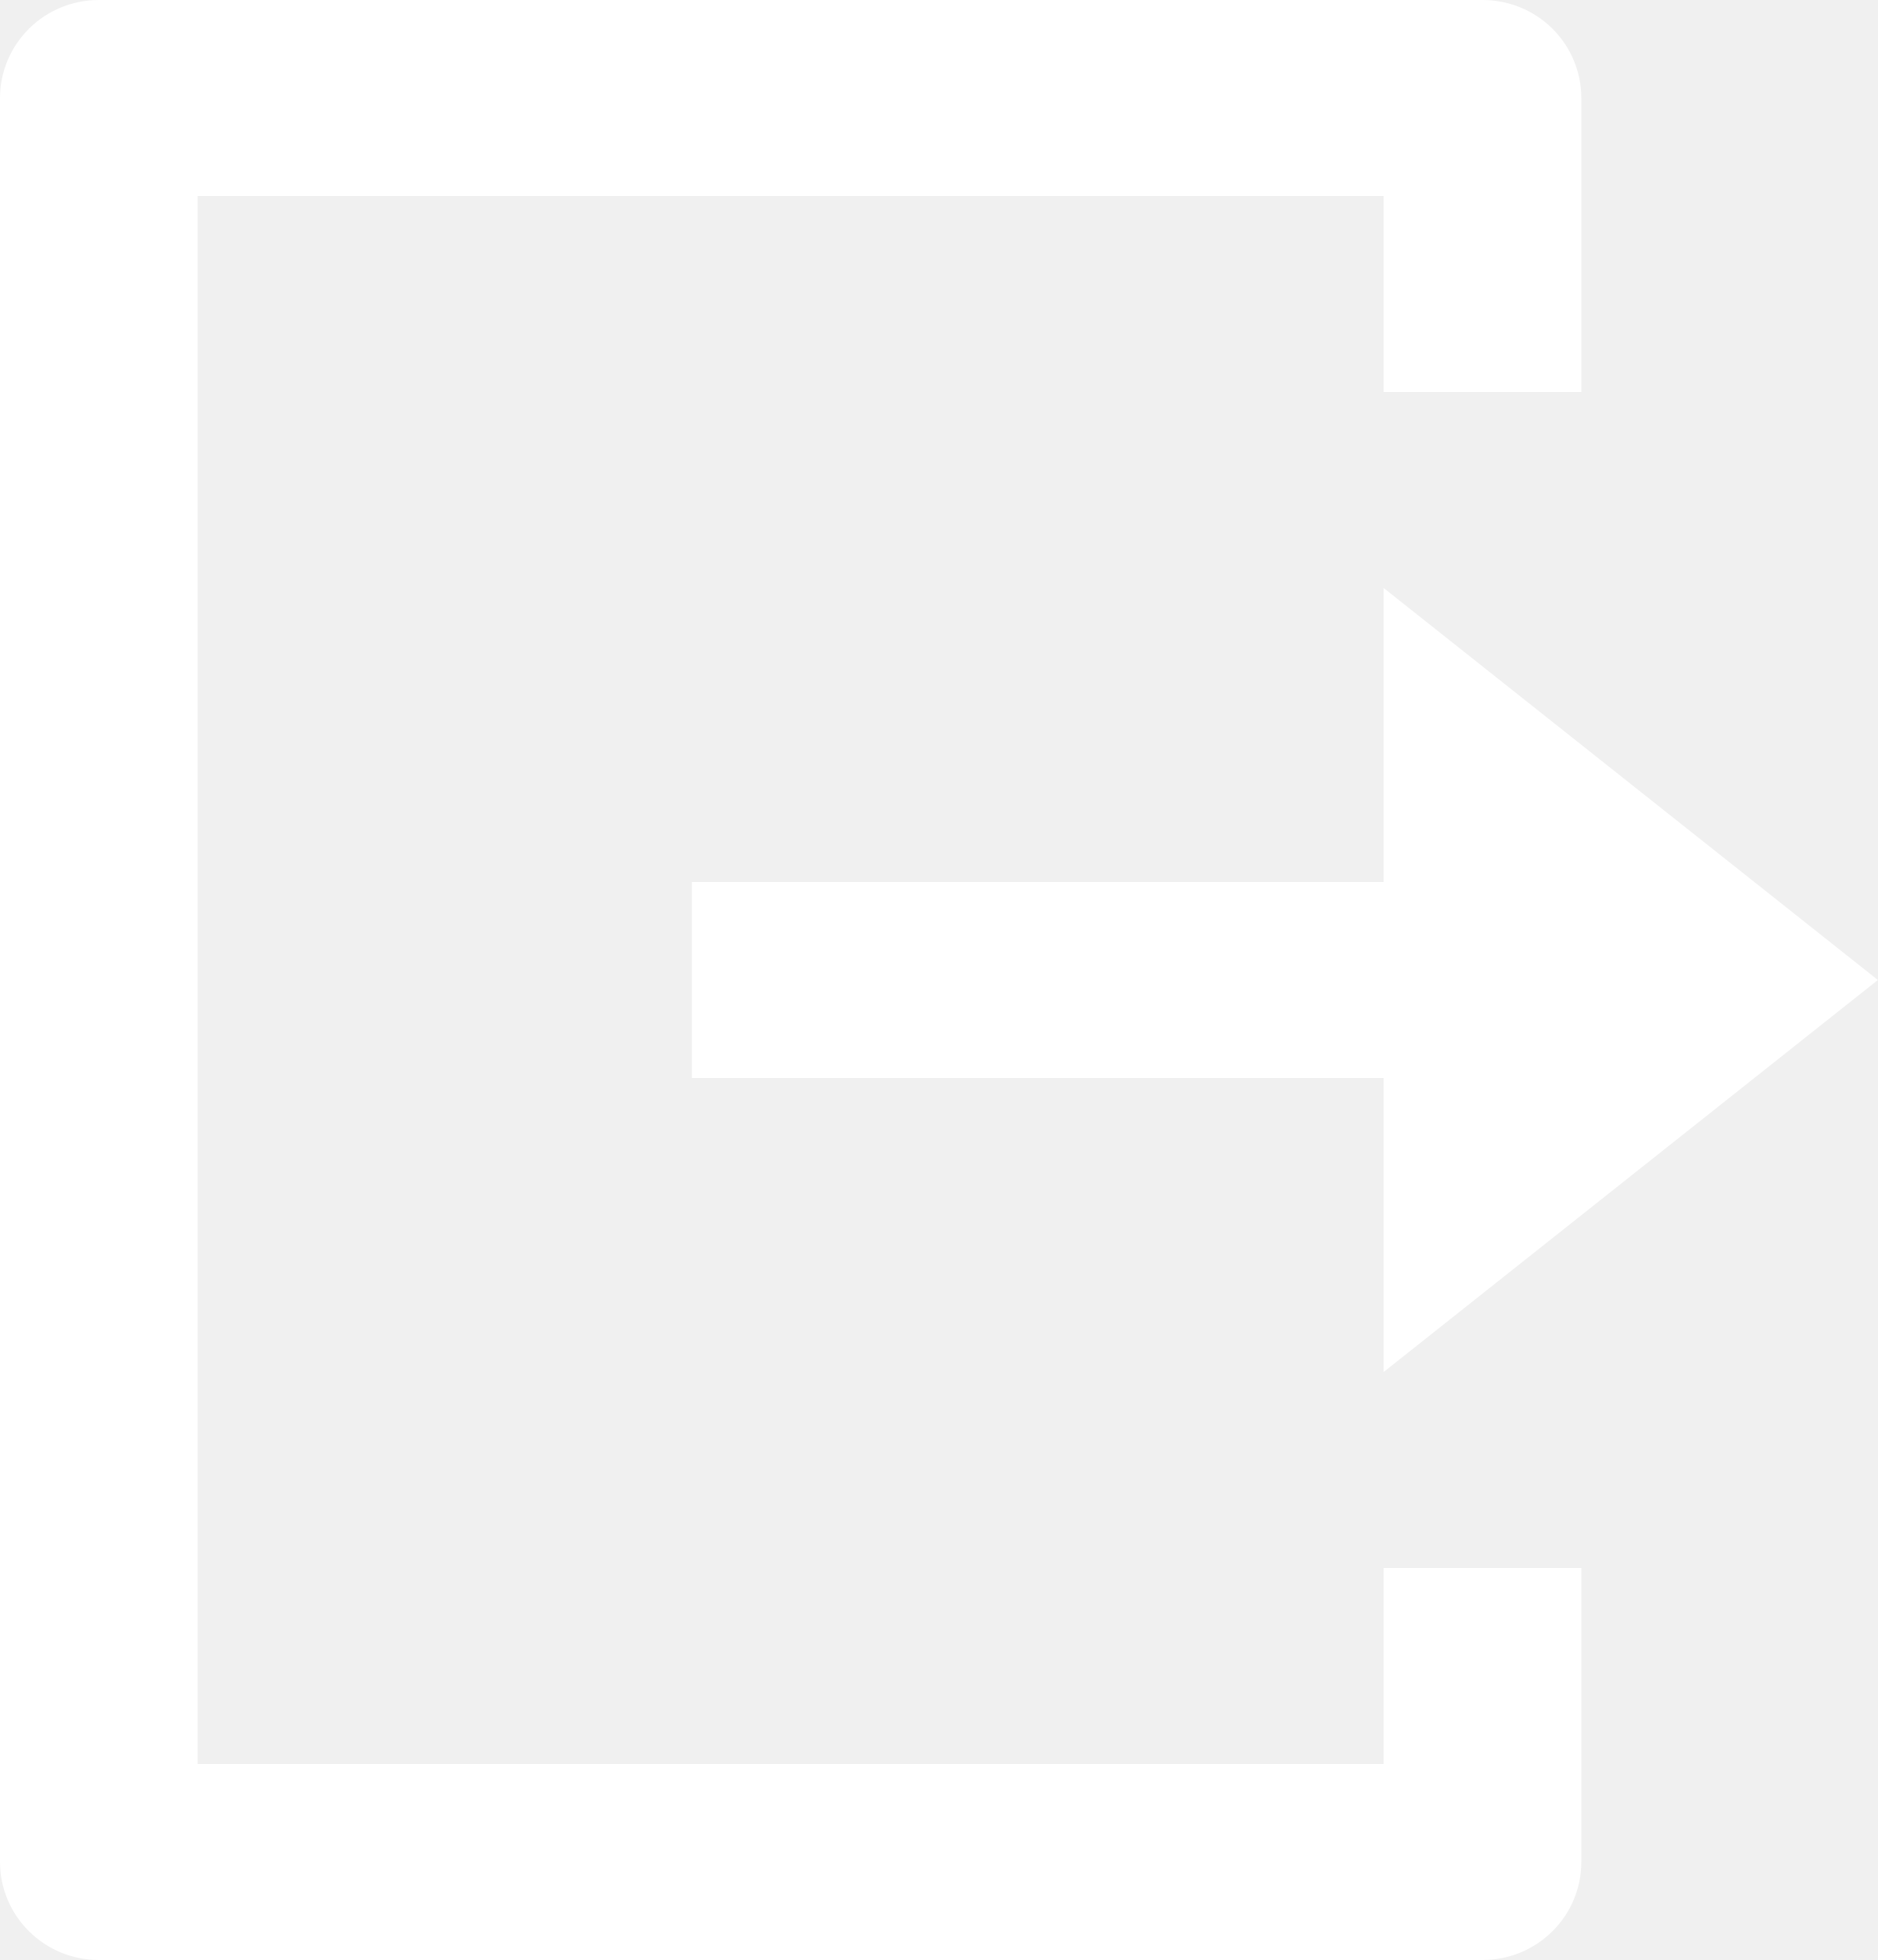
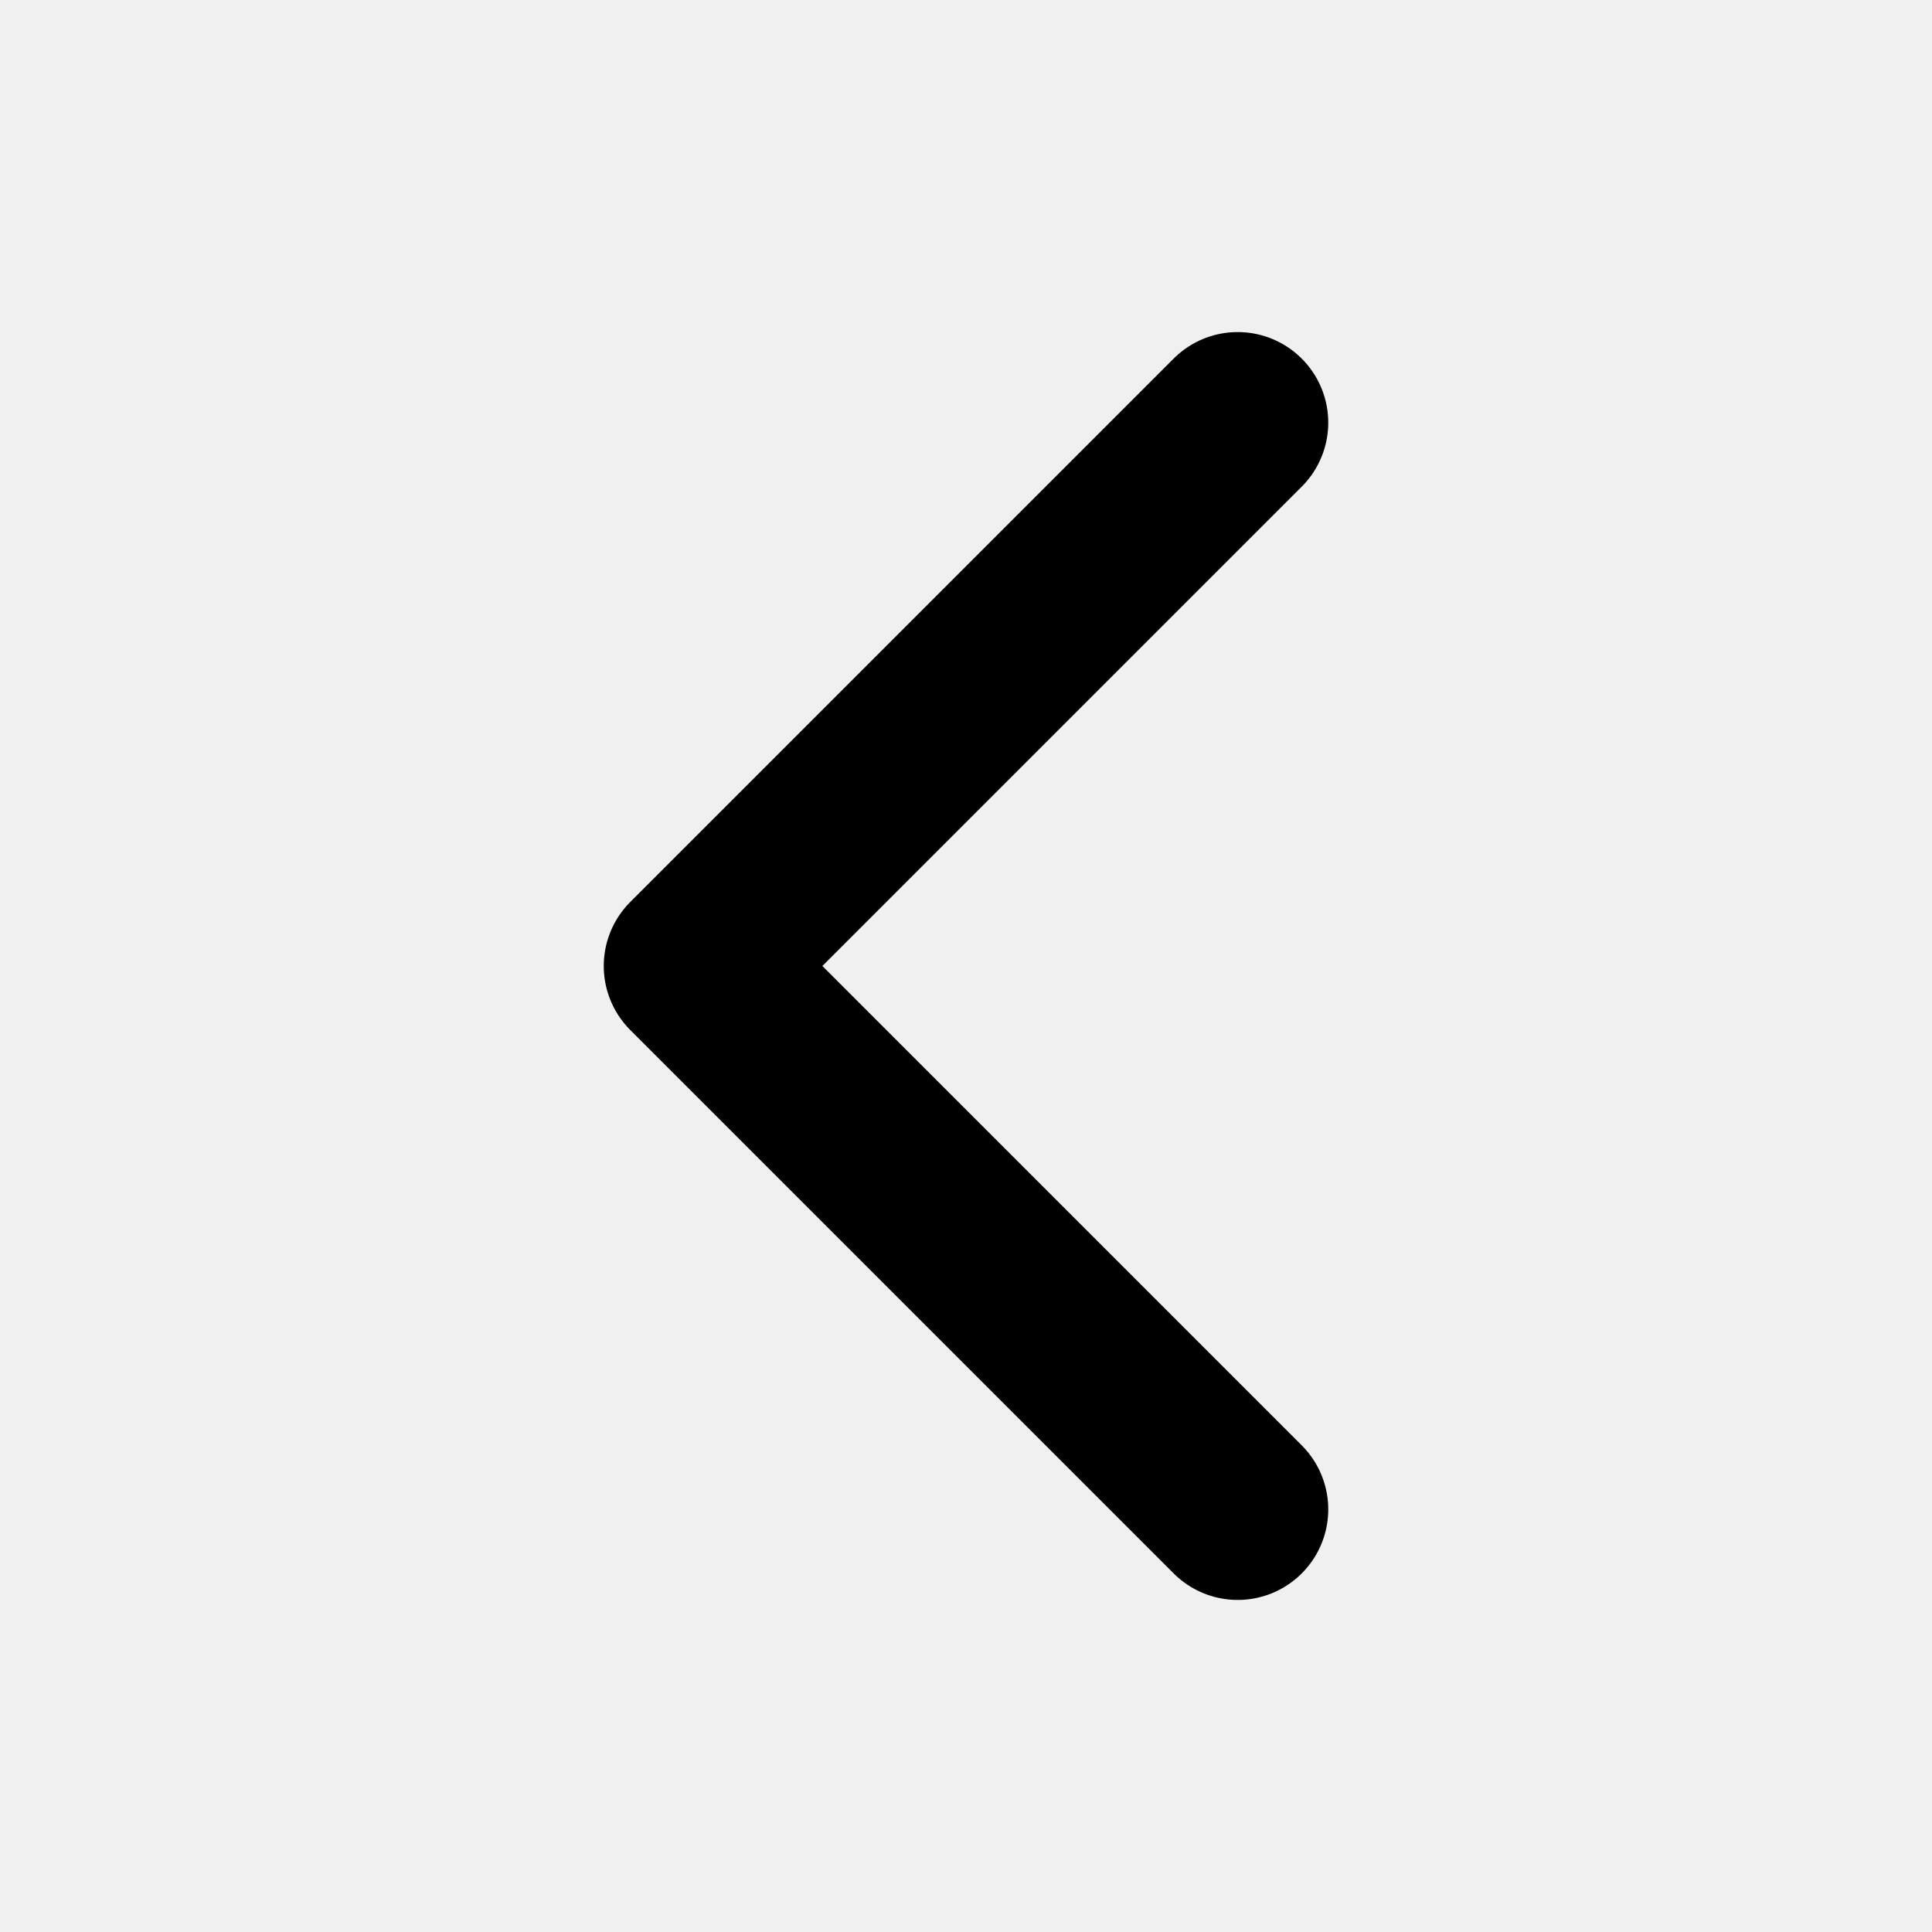
- <svg xmlns="http://www.w3.org/2000/svg" width="23" height="24" viewBox="0 0 23 24" fill="none">
-   <path d="M1.211 24C0.889 24 0.582 23.874 0.355 23.648C0.128 23.424 0 23.118 0 22.8V1.2C0 0.882 0.128 0.577 0.355 0.351C0.582 0.126 0.889 0 1.211 0H18.158C18.479 0 18.787 0.126 19.014 0.351C19.241 0.577 19.368 0.882 19.368 1.2V4.8H16.947V2.4H2.421V21.6H16.947V19.2H19.368V22.8C19.368 23.118 19.241 23.424 19.014 23.648C18.787 23.874 18.479 24 18.158 24H1.211ZM16.947 16.8V13.2H8.474V10.8H16.947V7.2L23 12L16.947 16.8Z" fill="white" />
+ <svg xmlns="http://www.w3.org/2000/svg" class="ionicon" viewBox="0 0 512 512">
+   <path fill="none" stroke="currentColor" stroke-linecap="round" stroke-linejoin="round" stroke-width="48" d="M328 112L184 256l144 144" />
</svg>
